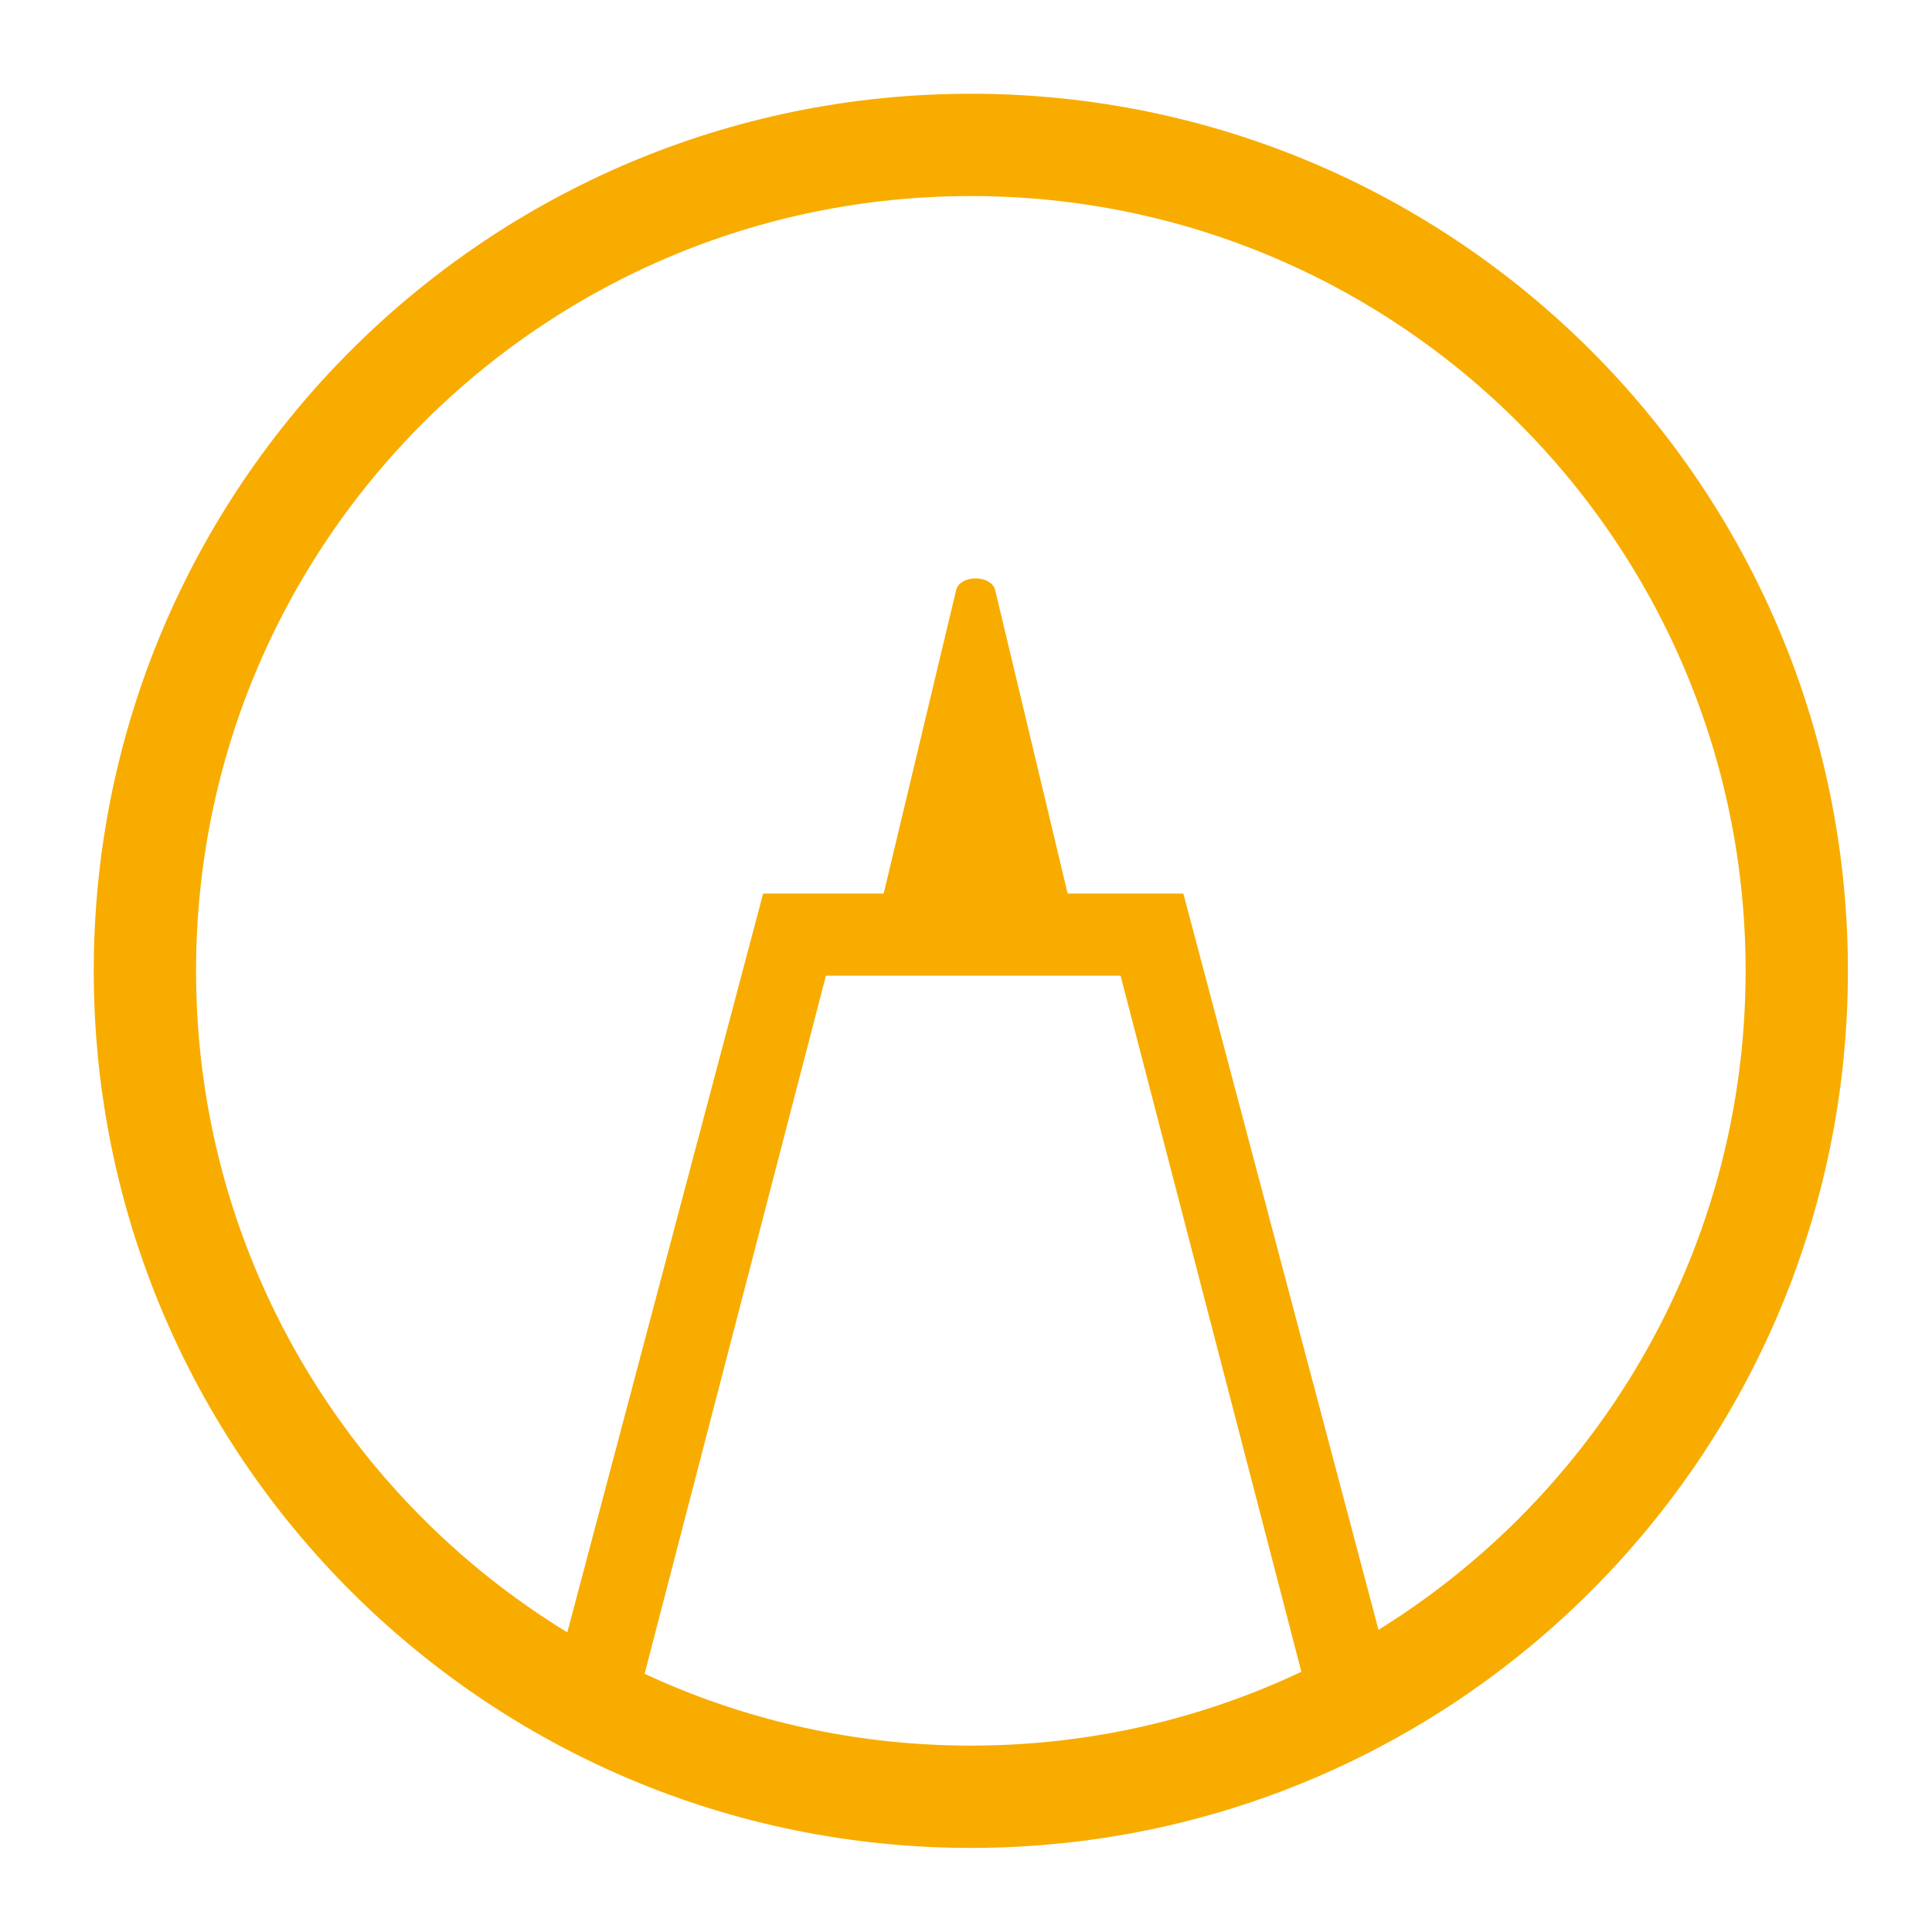
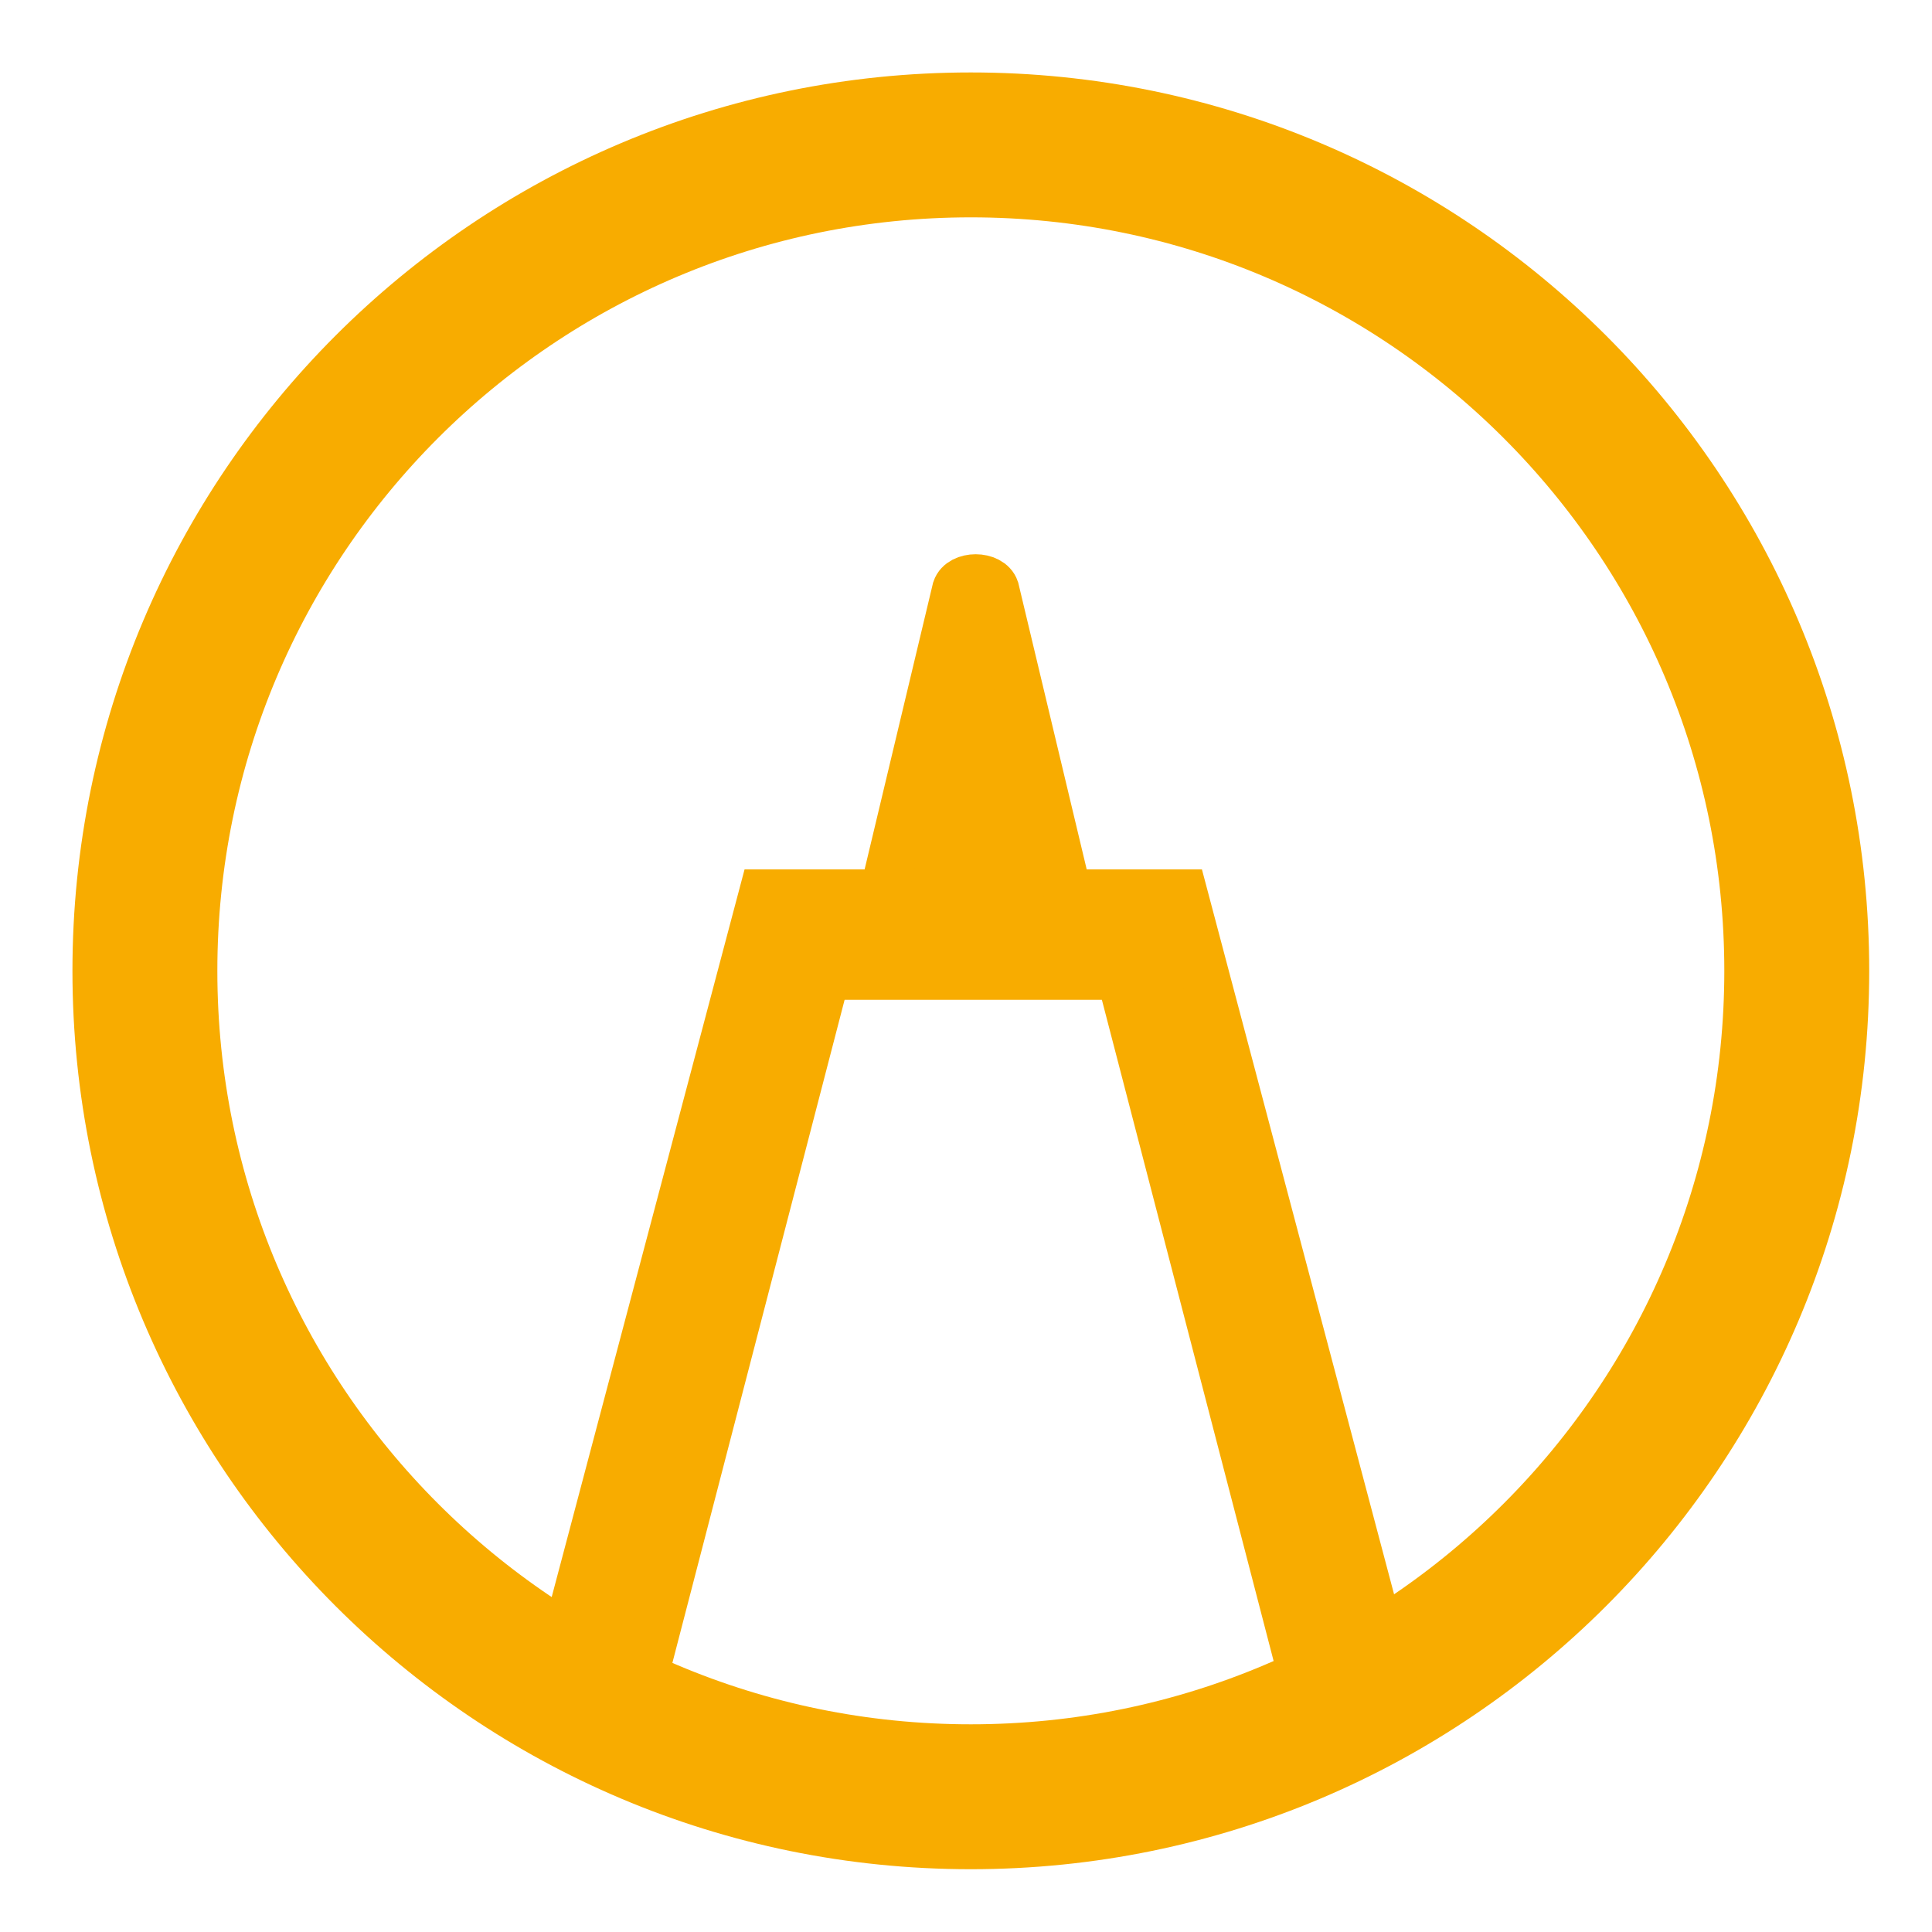
<svg xmlns="http://www.w3.org/2000/svg" width="40" height="40" viewBox="0 0 40 40" fill="none">
-   <path d="M20.1 37.2C29.544 37.2 37.2 29.544 37.2 20.1C37.2 10.656 29.544 3 20.1 3C10.656 3 3 10.656 3 20.1C3 29.544 10.656 37.2 20.1 37.2Z" stroke="#F8AC00" stroke-width="2.118" stroke-miterlimit="10" />
-   <path d="M27.2 35.6L23.2 20.2H17.1L13.1 35.6L11.4 35.1L15.8 18.5H24.5L28.9 35.1L27.2 35.6Z" fill="#F8AC00" />
-   <path d="M21.8 19.3H18.6C18.3 19.3 18.1 19.1 18.2 18.9L19.8 12.2C19.9 11.9 20.5 11.9 20.6 12.2L22.2 18.9C22.2 19.2 22 19.3 21.8 19.3Z" fill="#F8AC00" />
+   <path d="M20.1 37.2C29.544 37.2 37.2 29.544 37.2 20.1C37.2 10.656 29.544 3 20.1 3C10.656 3 3 10.656 3 20.1C3 29.544 10.656 37.2 20.1 37.2Z" stroke="#F8AC00" stroke-width="3" stroke-miterlimit="10" />
+   <path d="M27.2 35.6L23.2 20.2H17.1L13.1 35.6L11.4 35.1L15.8 18.5H24.5L28.9 35.1L27.2 35.6Z" fill="#F8AC00" stroke="#F8AC00" />
+   <path d="M21.8 19.3H18.6C18.3 19.3 18.1 19.1 18.2 18.9L19.8 12.2C19.9 11.9 20.5 11.9 20.6 12.2L22.2 18.9C22.2 19.2 22 19.3 21.8 19.3Z" fill="#F8AC00" stroke="#F8AC00" />
</svg>
